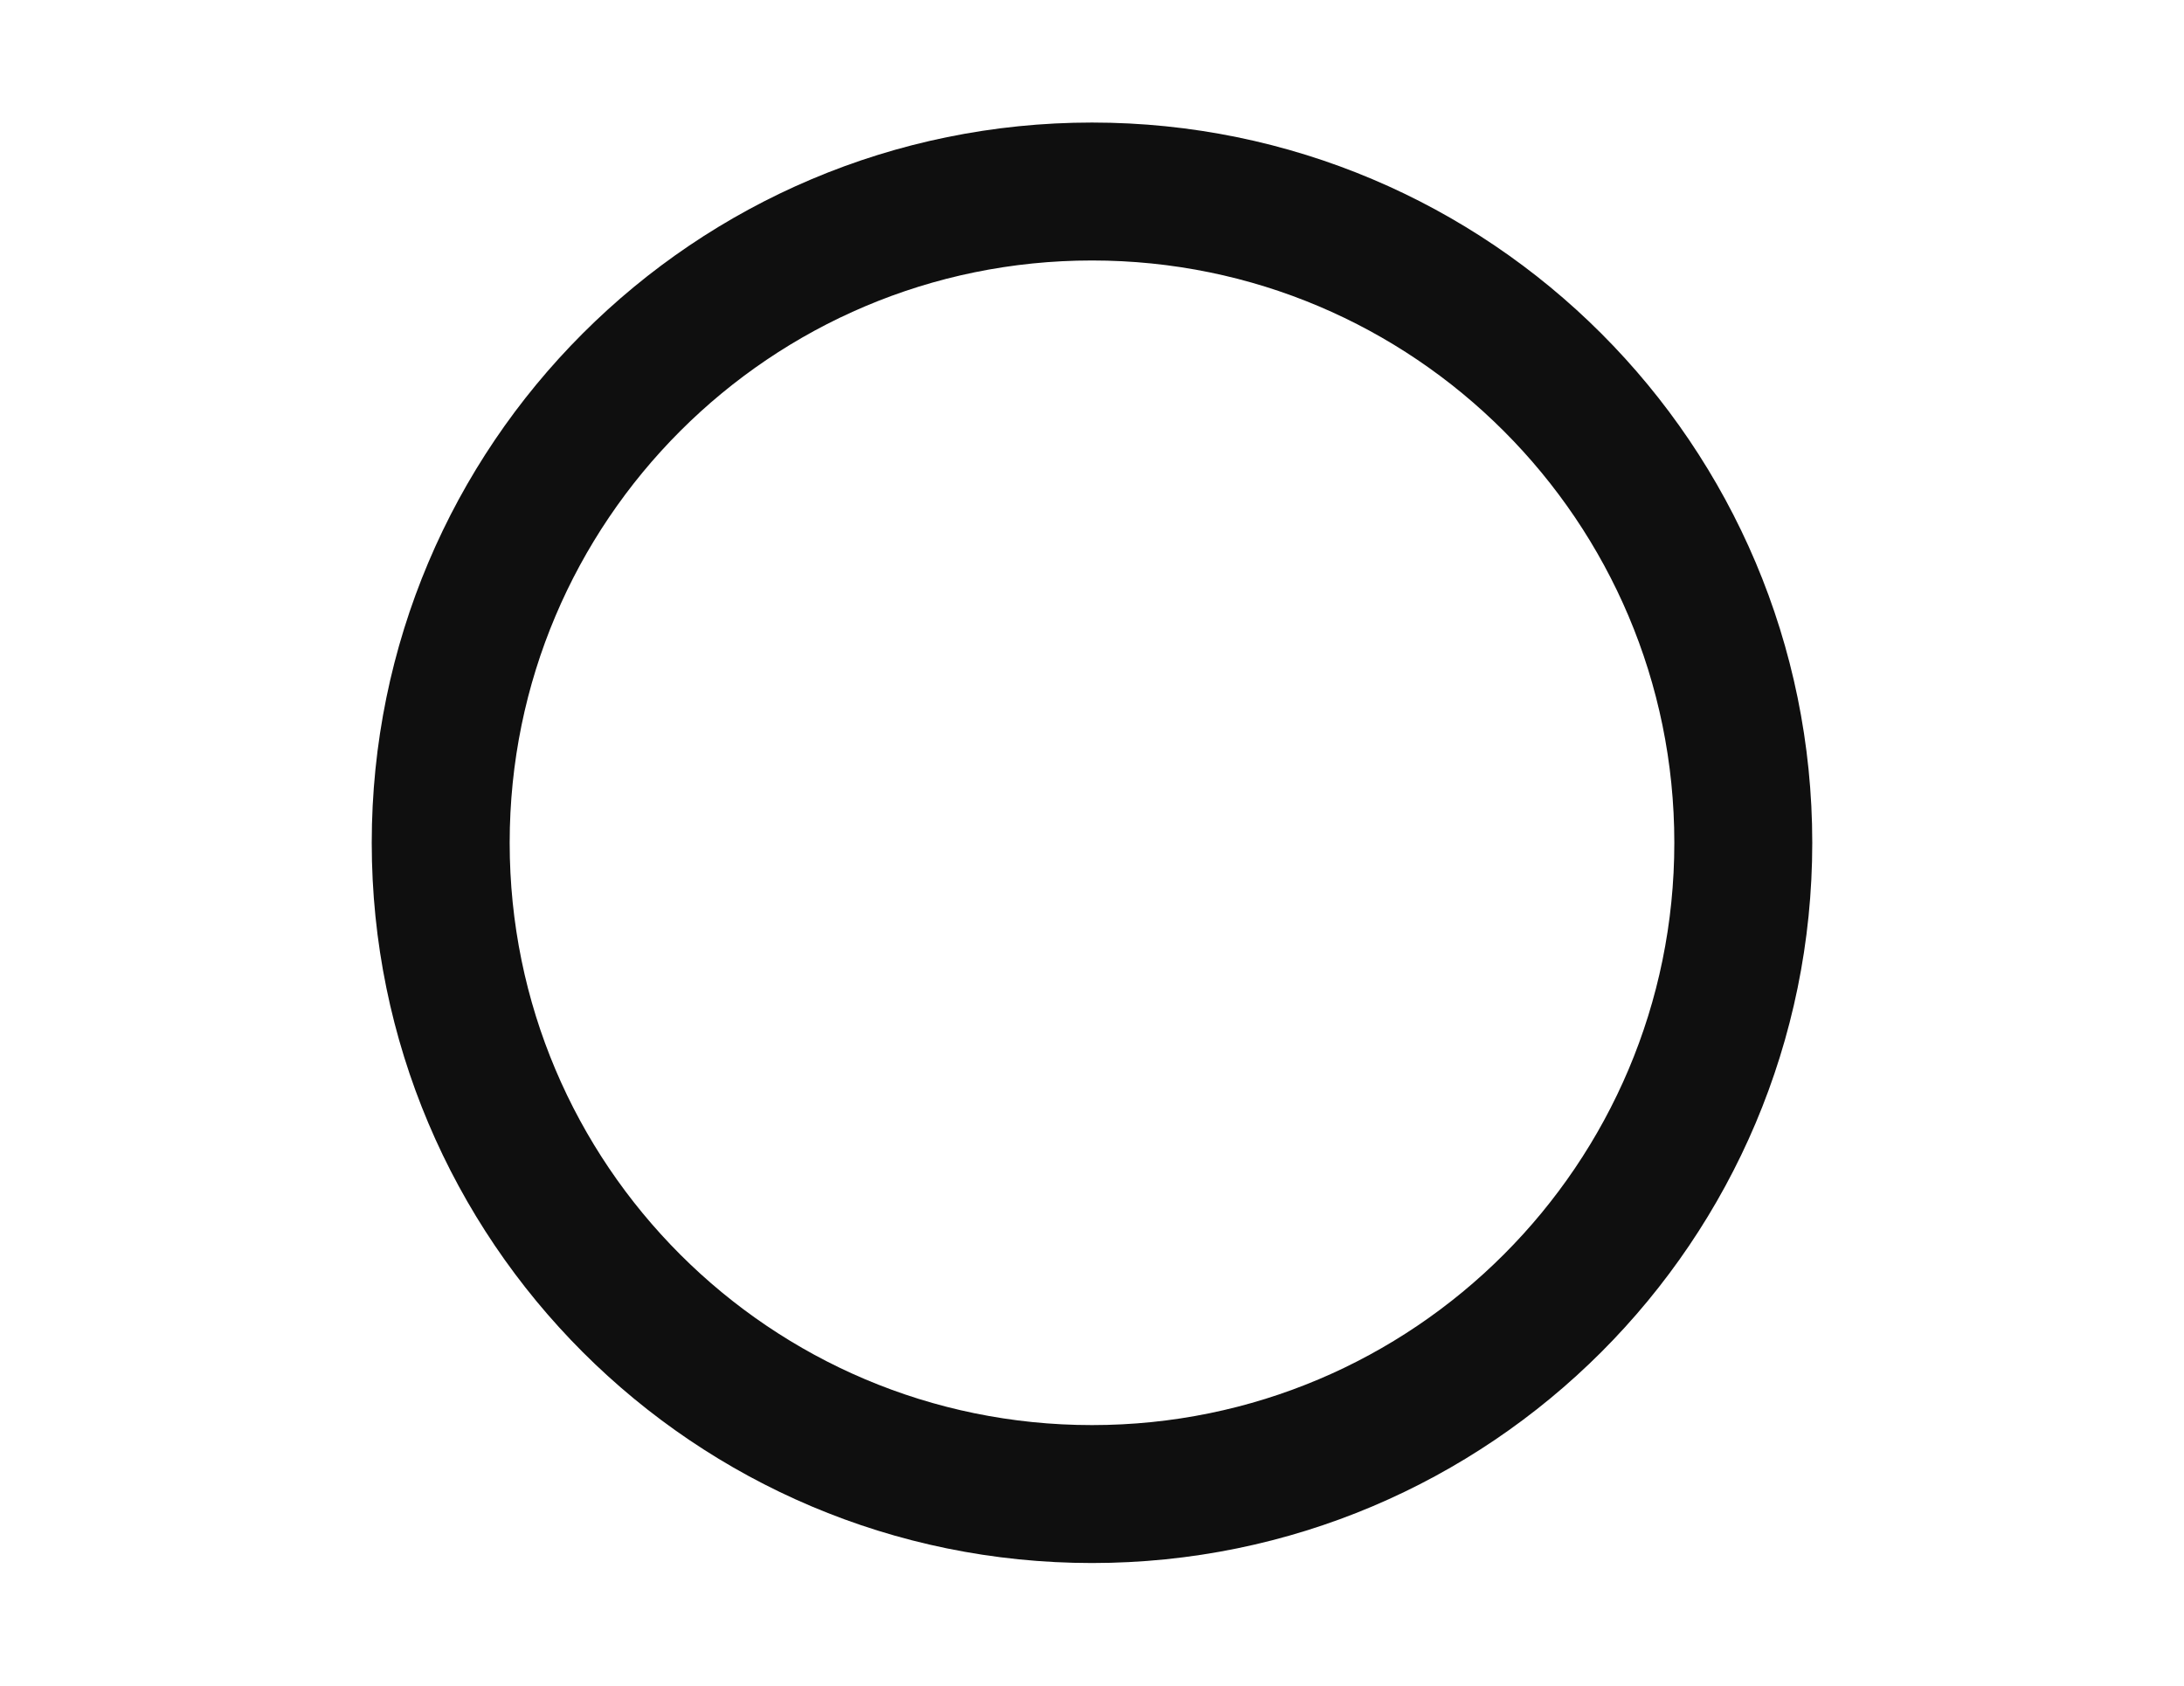
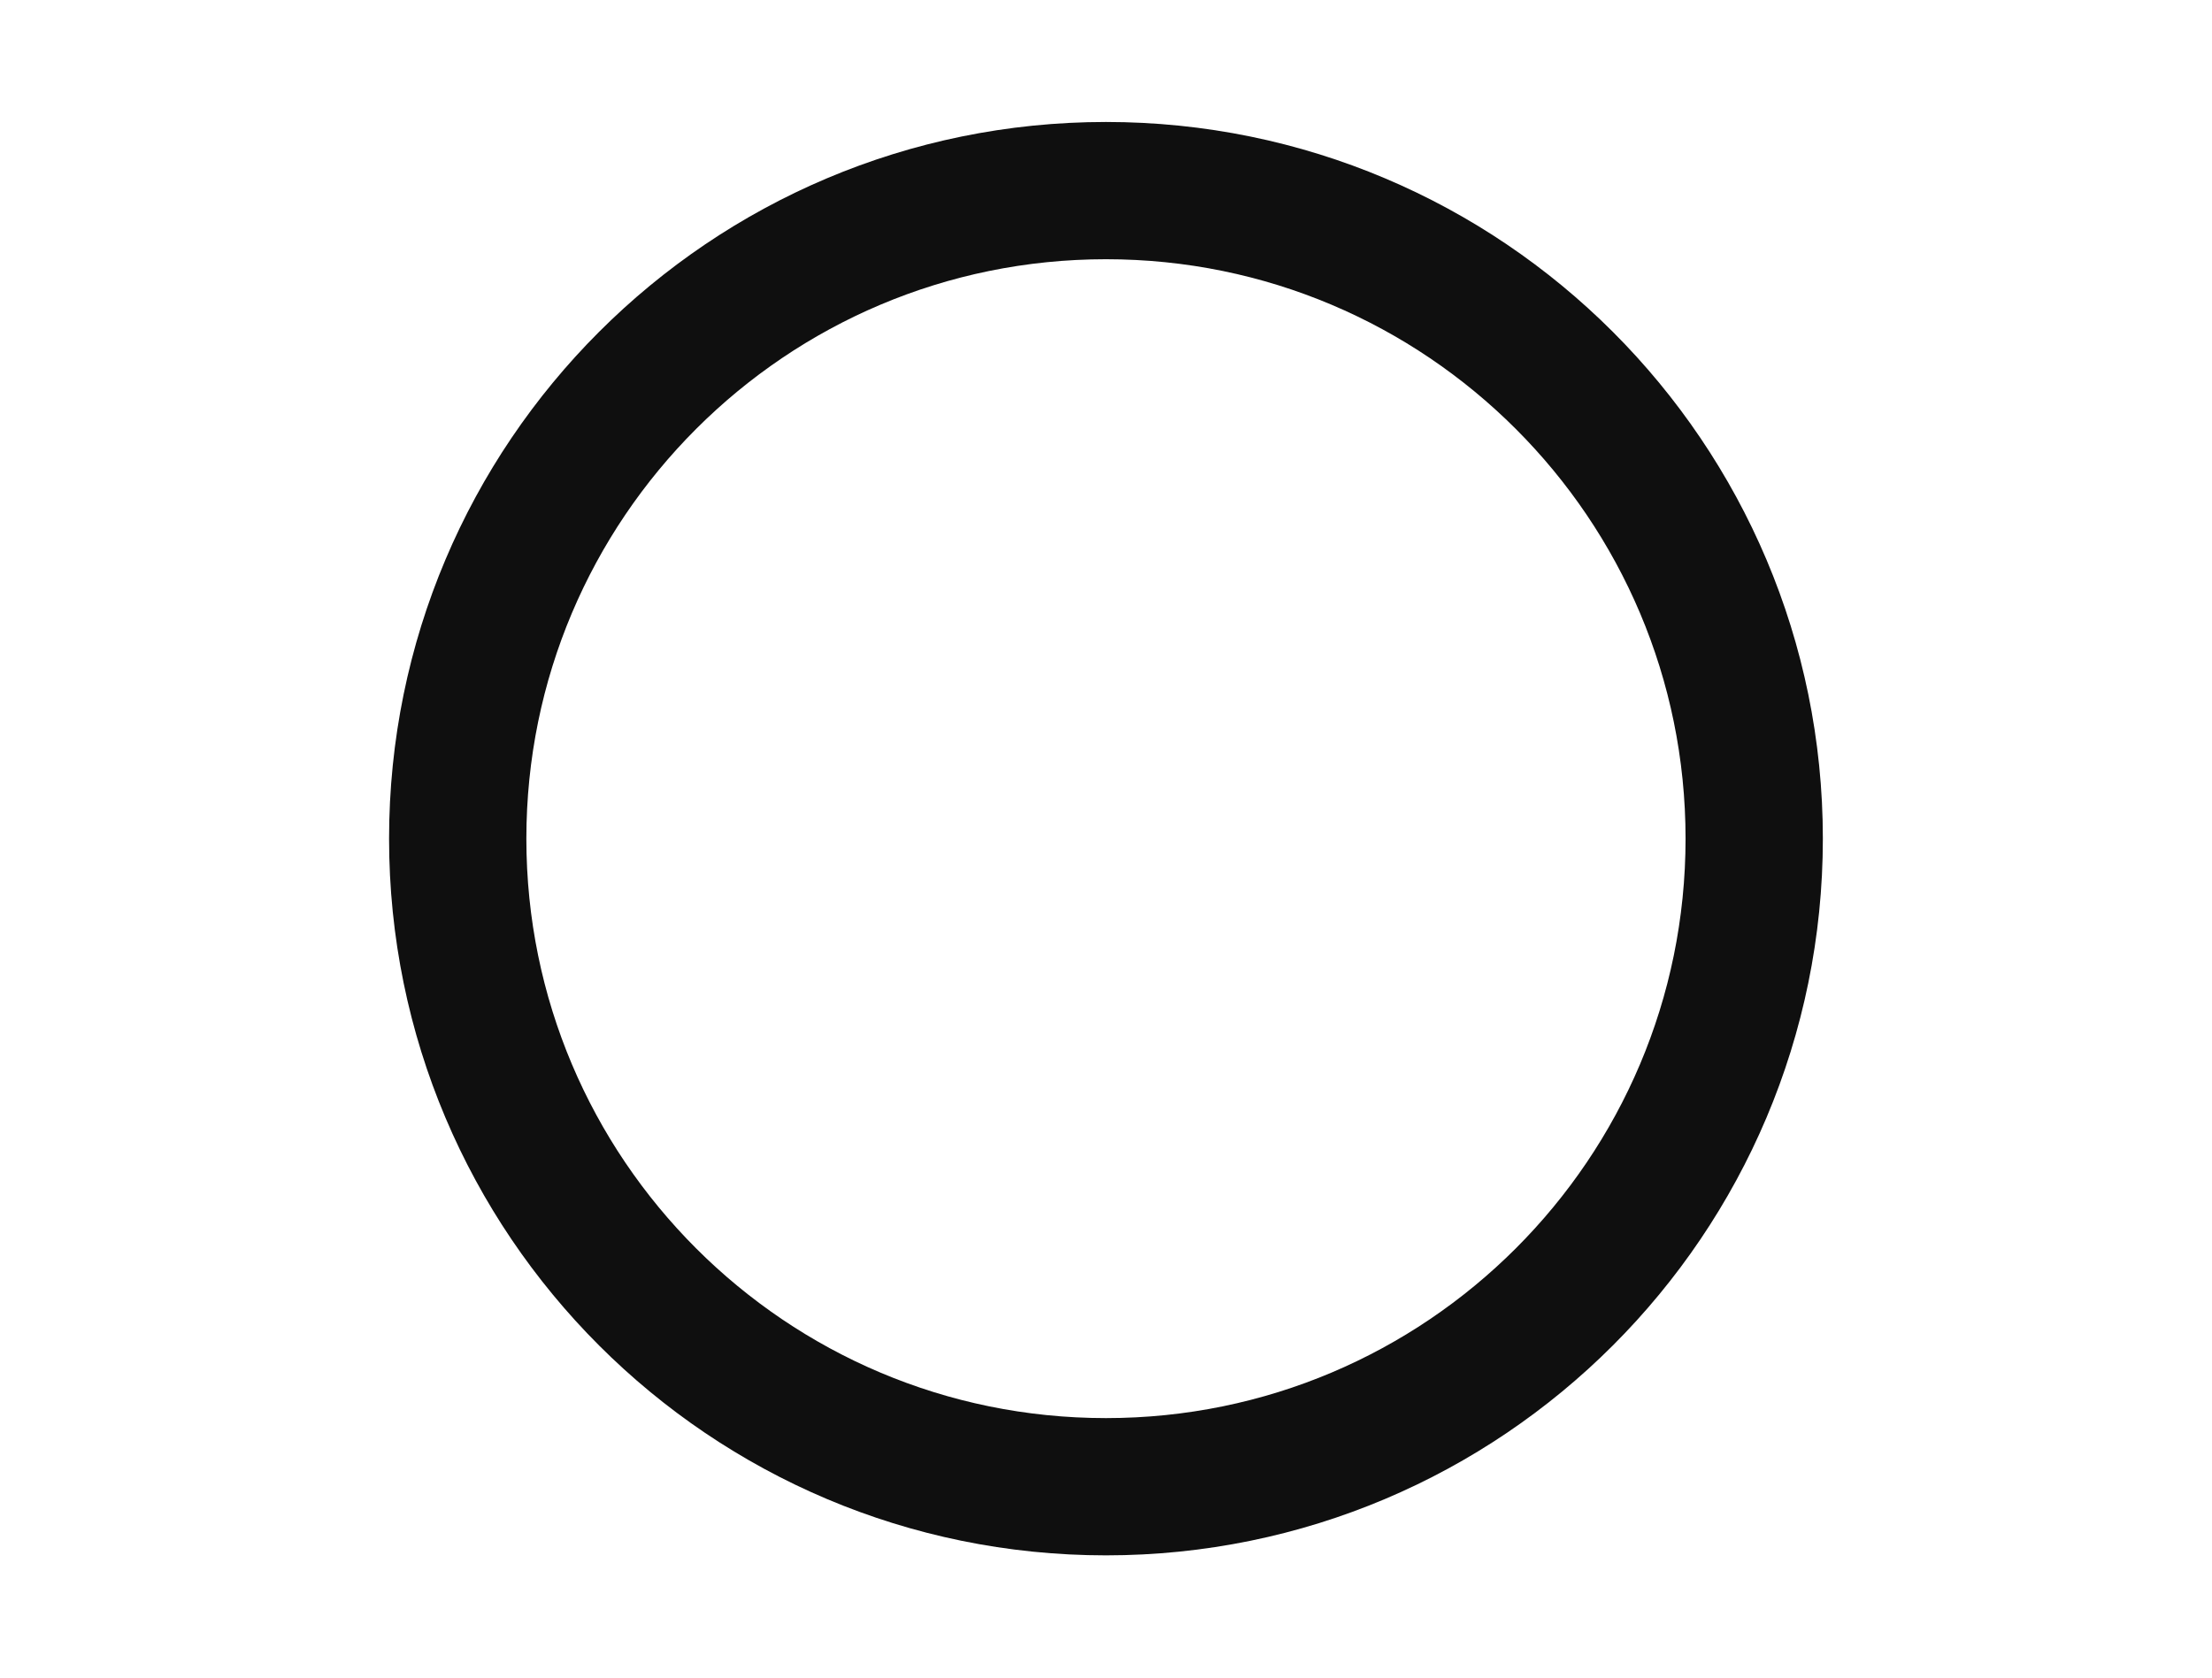
- <svg xmlns="http://www.w3.org/2000/svg" width="28.5" height="22" viewBox="0 0 9.5 7.333" id="svg18165" version="1.1">
+ <svg xmlns="http://www.w3.org/2000/svg" width="0.29E2" height="22" viewBox="0 0 9.667 7.333" id="svg18165" version="1.1">
  <defs id="defs18167" />
-   <g id="layer1" transform="translate(0,-1045.029)">
+   <g id="layer1" transform="translate(0,-1045.029) translate(0.08333333,0.0)">
    <ellipse style="fill:none;fill-opacity:1;fill-rule:nonzero;stroke:#000000;stroke-width:0.6;stroke-linecap:round;stroke-miterlimit:4;stroke-dasharray:none;stroke-opacity:0.941" id="path11025" ry="2.833" rx="2.833" cy="1048.695" cx="4.75" />
  </g>
</svg>
